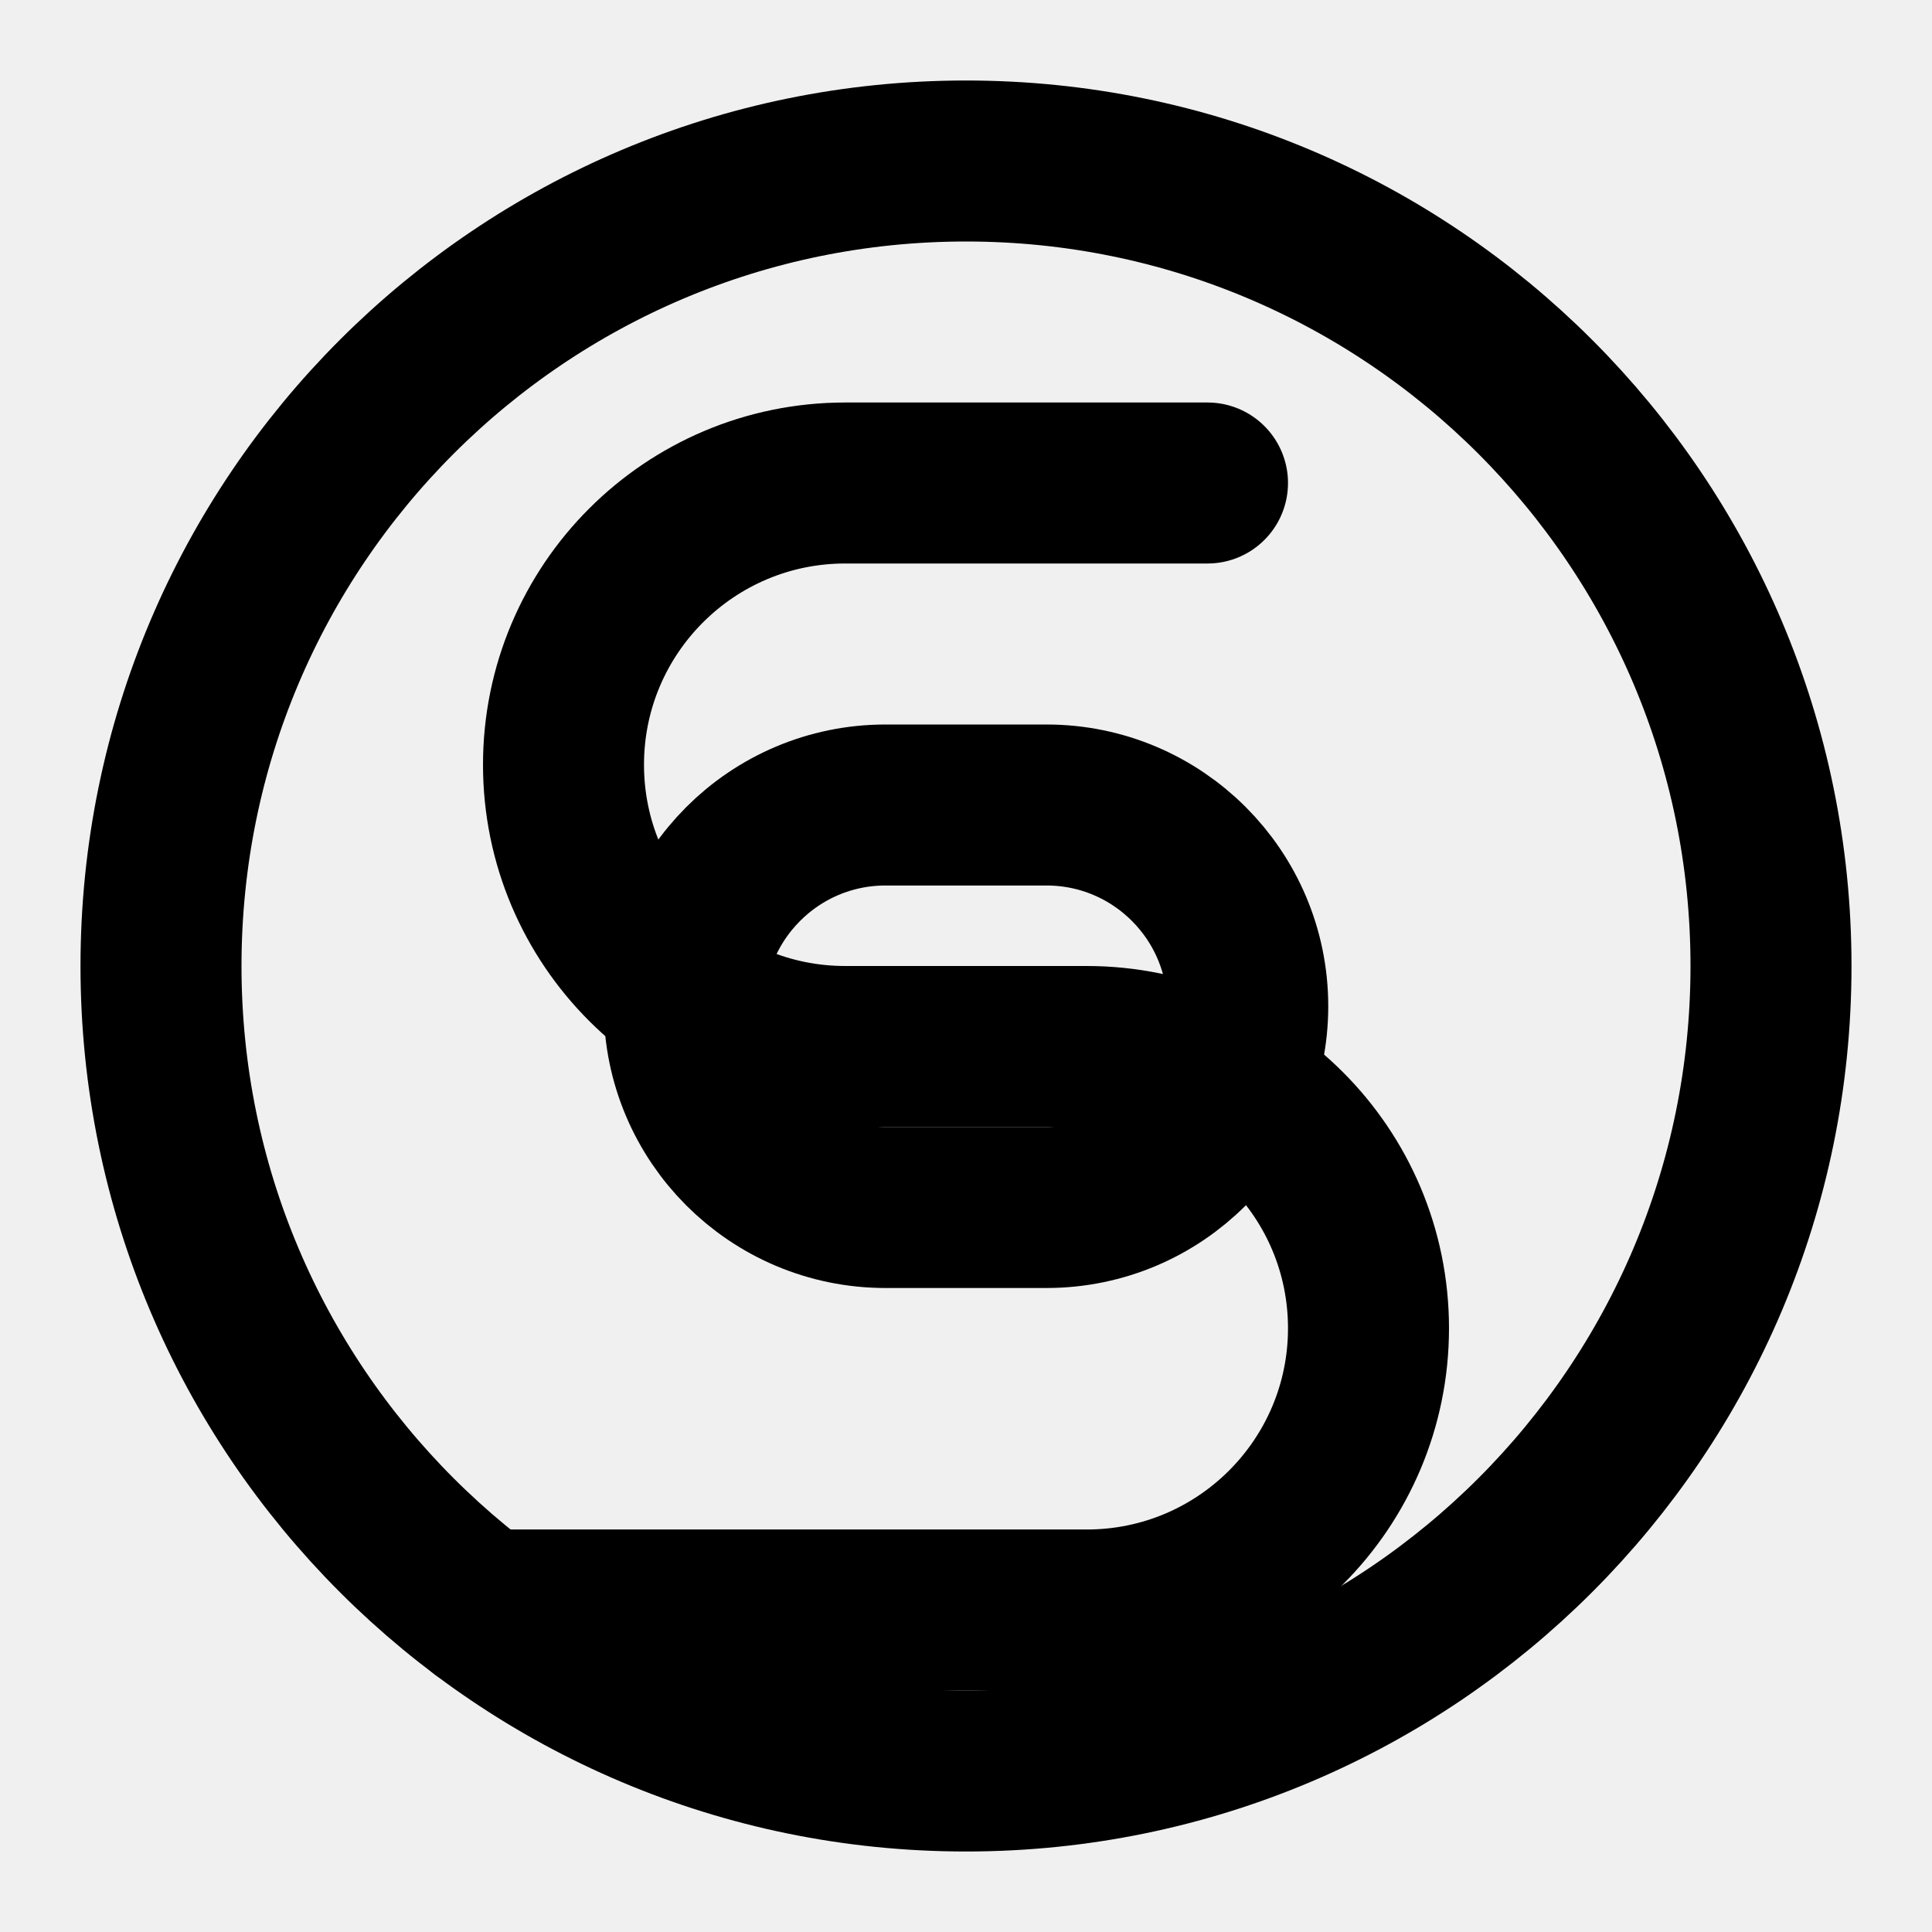
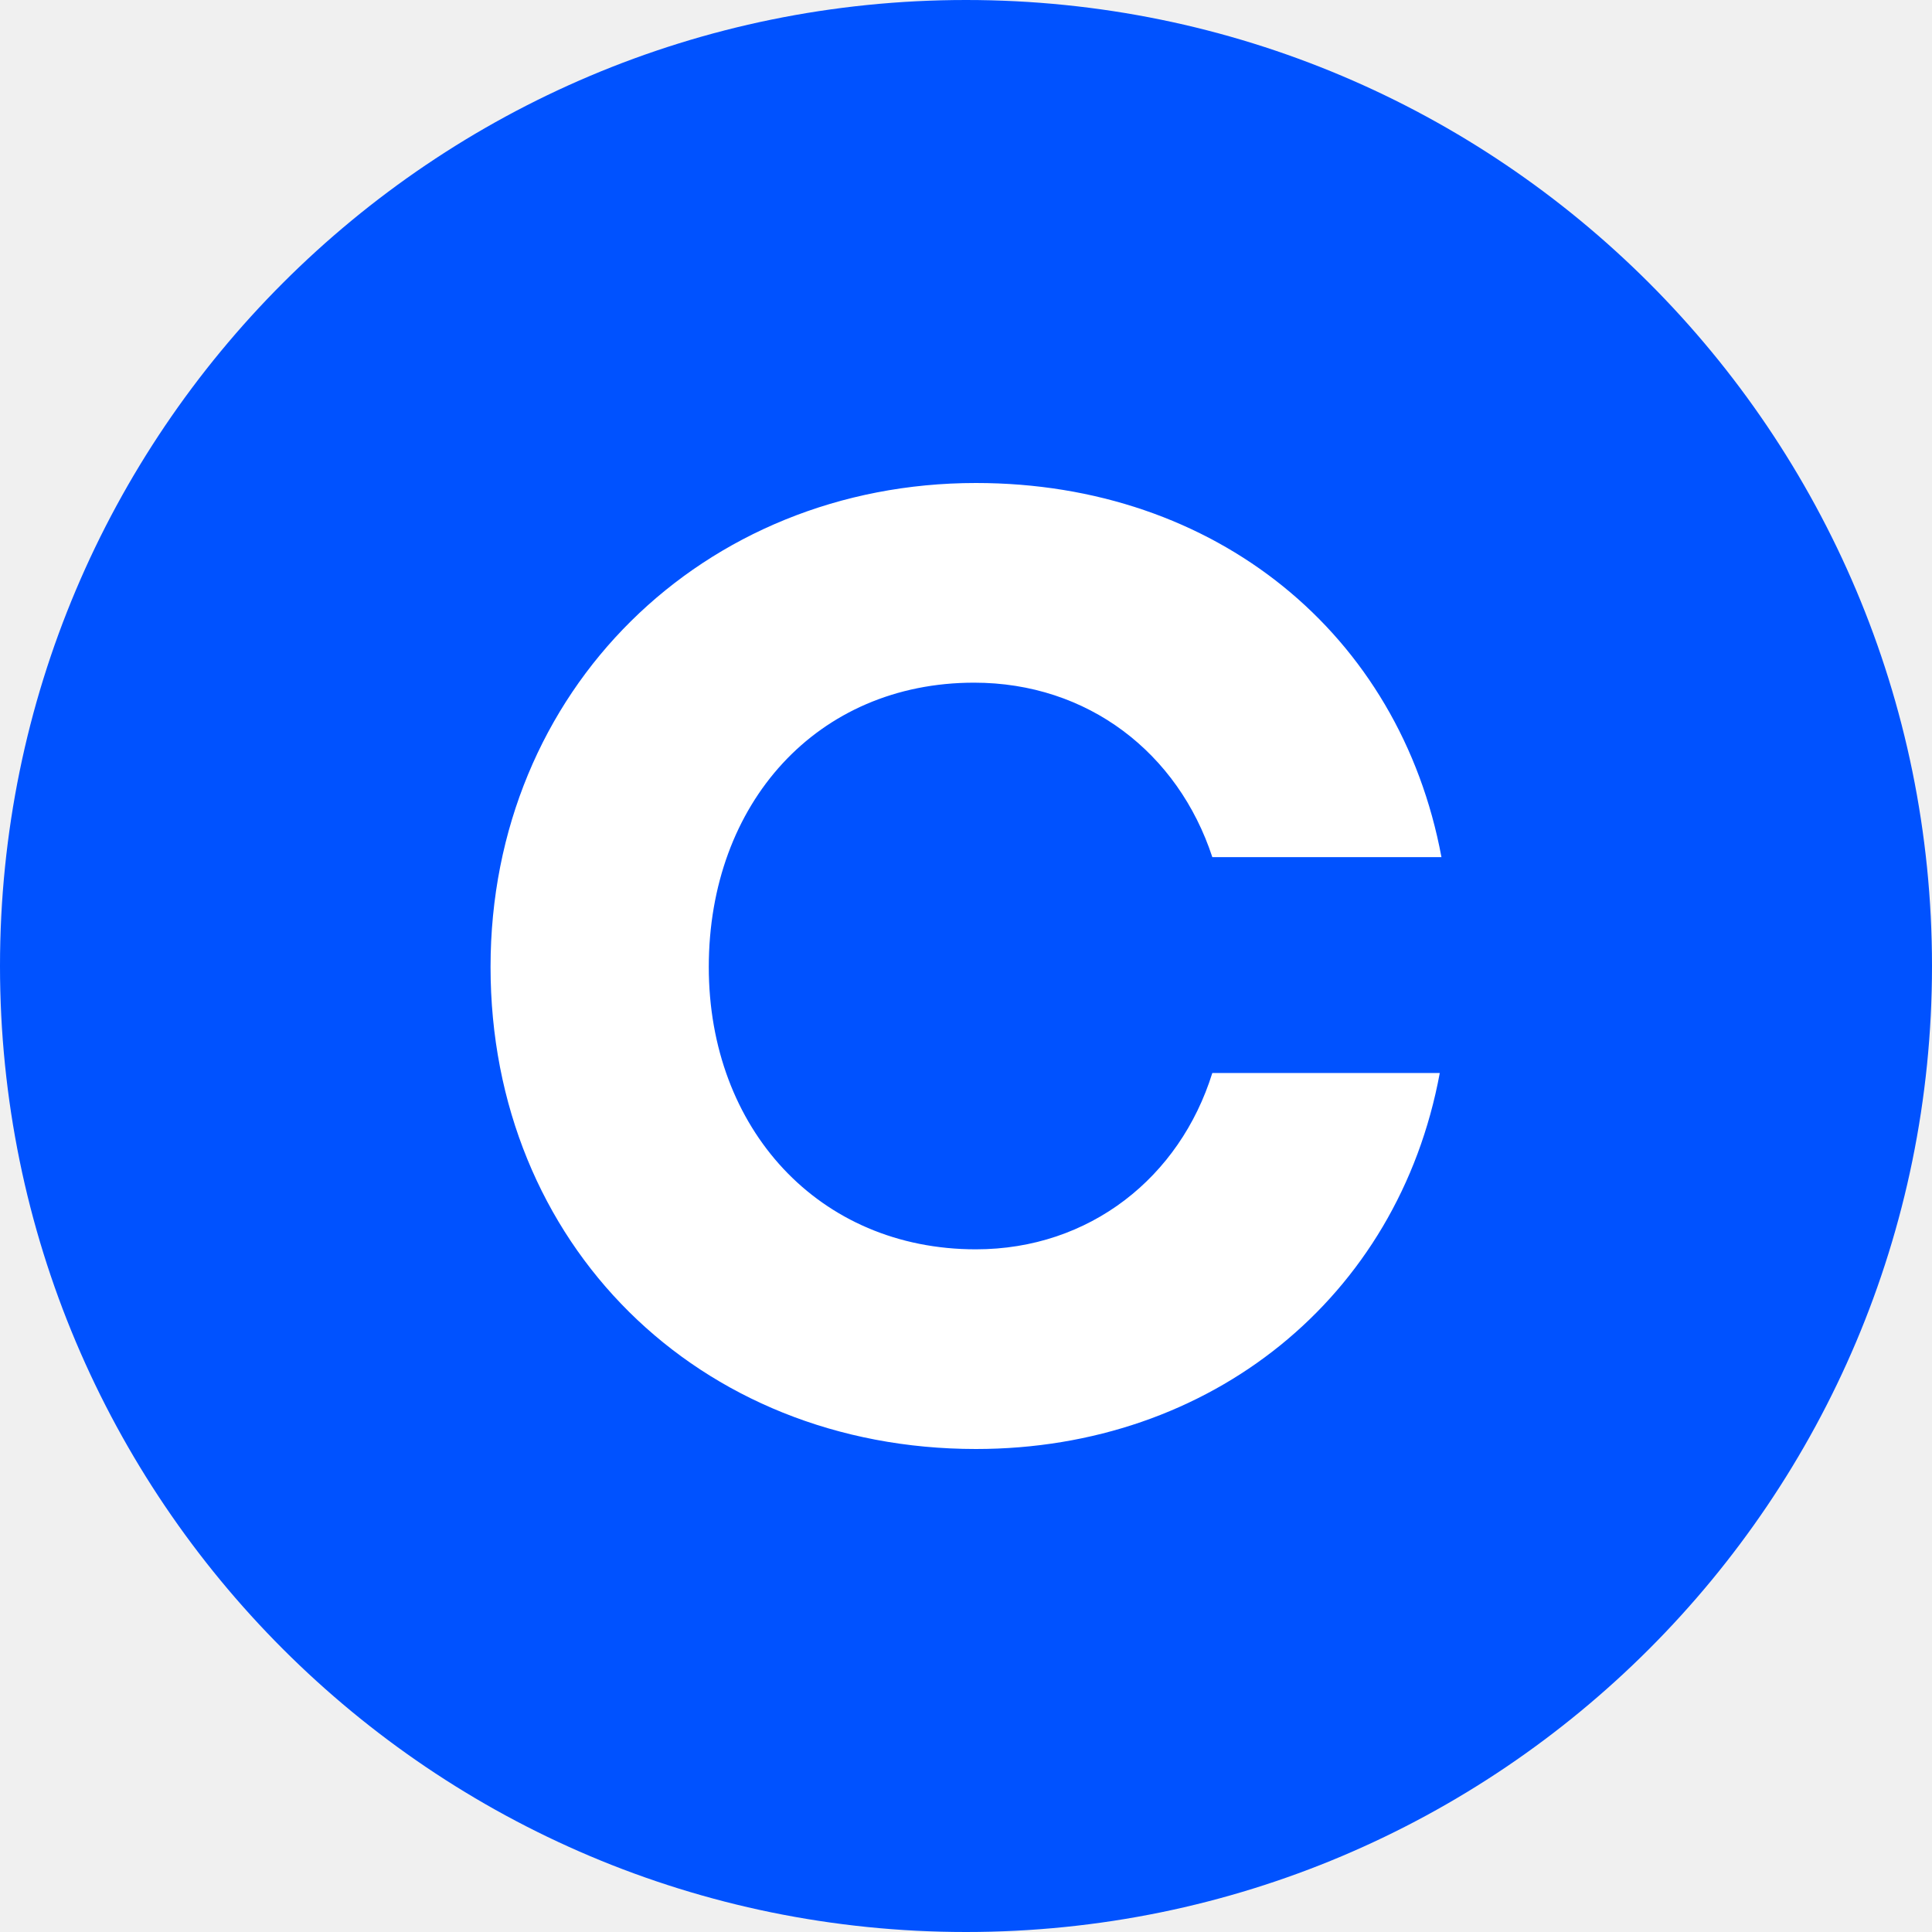
- <svg xmlns="http://www.w3.org/2000/svg" width="24" height="24" viewBox="0 0 24 24" fill="none" stroke="currentColor" stroke-width="2" stroke-linecap="round" stroke-linejoin="round">
-   <path d="M8.5 12.5C8.5 11.12 9.62 10 11 10h2c1.38 0 2.5 1.12 2.5 2.5v0c0 1.38-1.12 2.5-2.5 2.5h-2C9.62 15 8.5 13.88 8.5 12.5v0Z" />
-   <path d="M12 22c5.523 0 10-4.477 10-10S17.523 2 12 2 2 6.477 2 12s4.477 10 10 10Z" />
-   <path d="M15 6h-4.5a3.5 3.5 0 1 0 0 7h3a3.5 3.5 0 1 1 0 7H6" />
+ <svg xmlns="http://www.w3.org/2000/svg" width="800px" height="800px" viewBox="0 0 1024 1024">
+   <circle cx="512" cy="512" r="512" style="fill:#0052ff" />
+   <path d="M516.3 361.83c60.28 0 108.1 37.18 126.26 92.47H764C742 336.09 644.47 256 517.27 256 372.82 256 260 365.65 260 512.49S370 768 517.27 768c124.35 0 223.82-80.09 245.84-199.28H642.55c-17.22 55.3-65 93.45-125.32 93.45-83.23 0-141.56-63.89-141.56-149.68.04-86.77 57.43-150.66 140.63-150.66z" style="fill:#fff" />
</svg>
